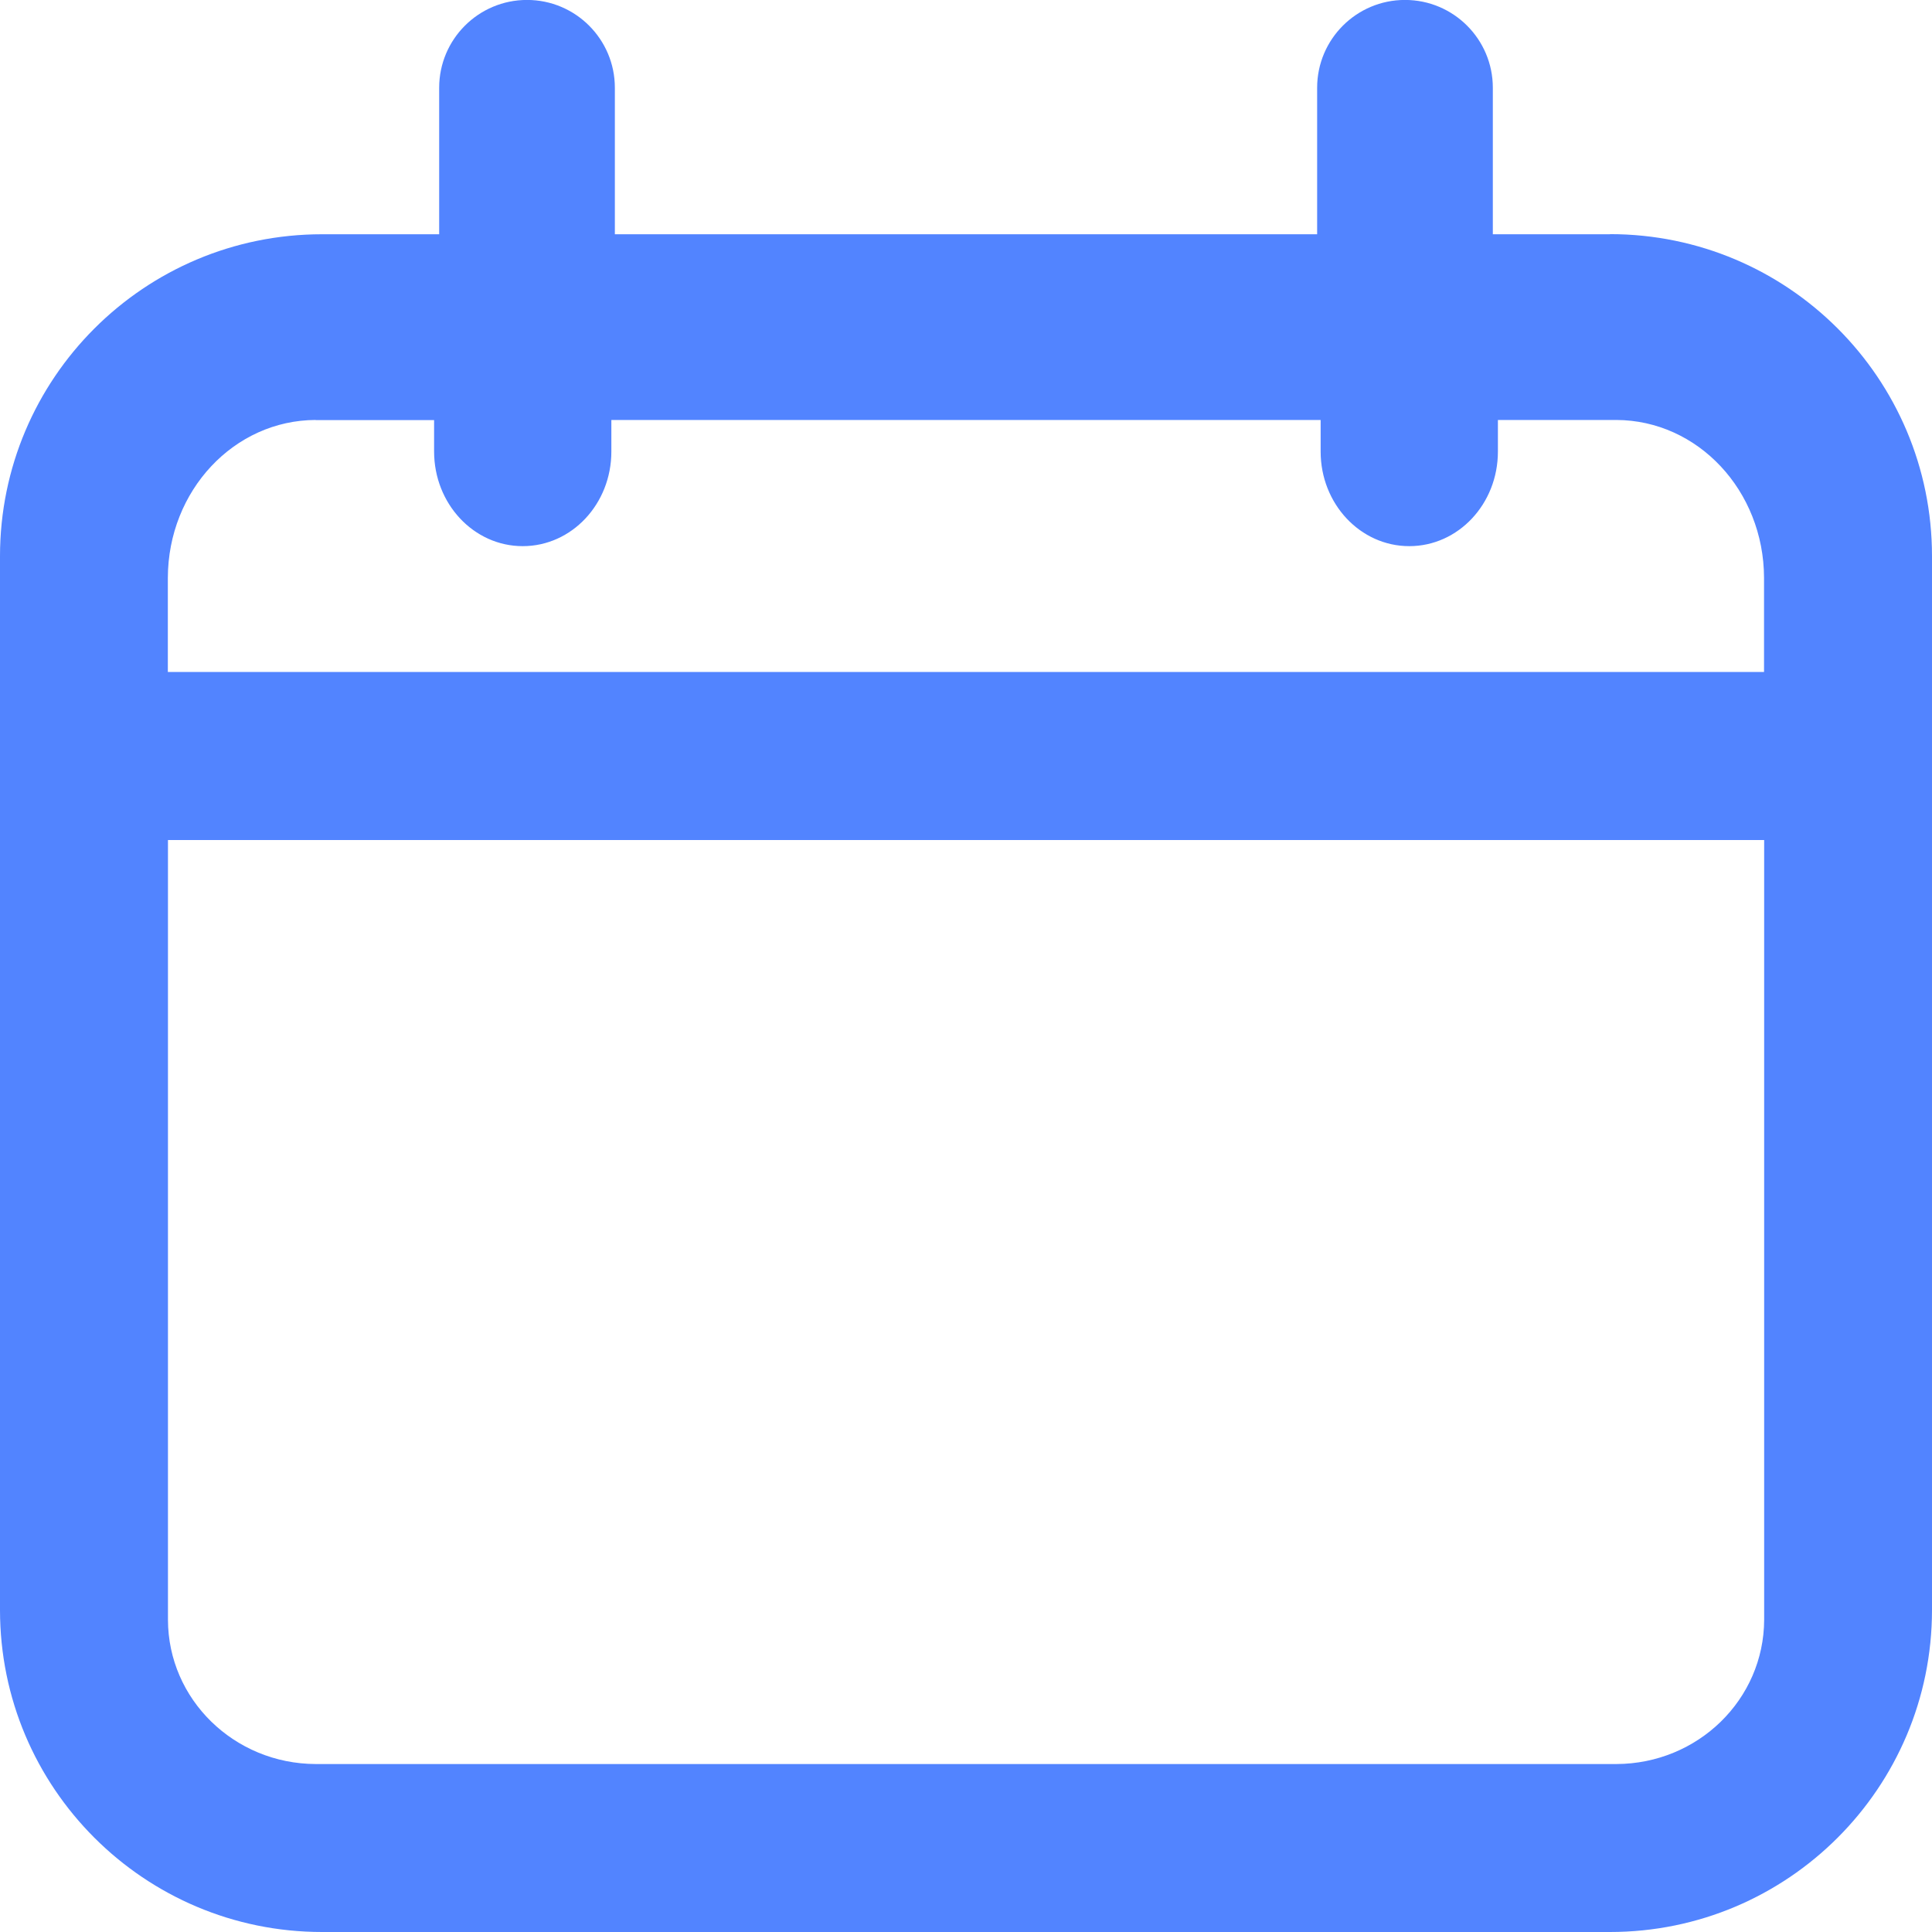
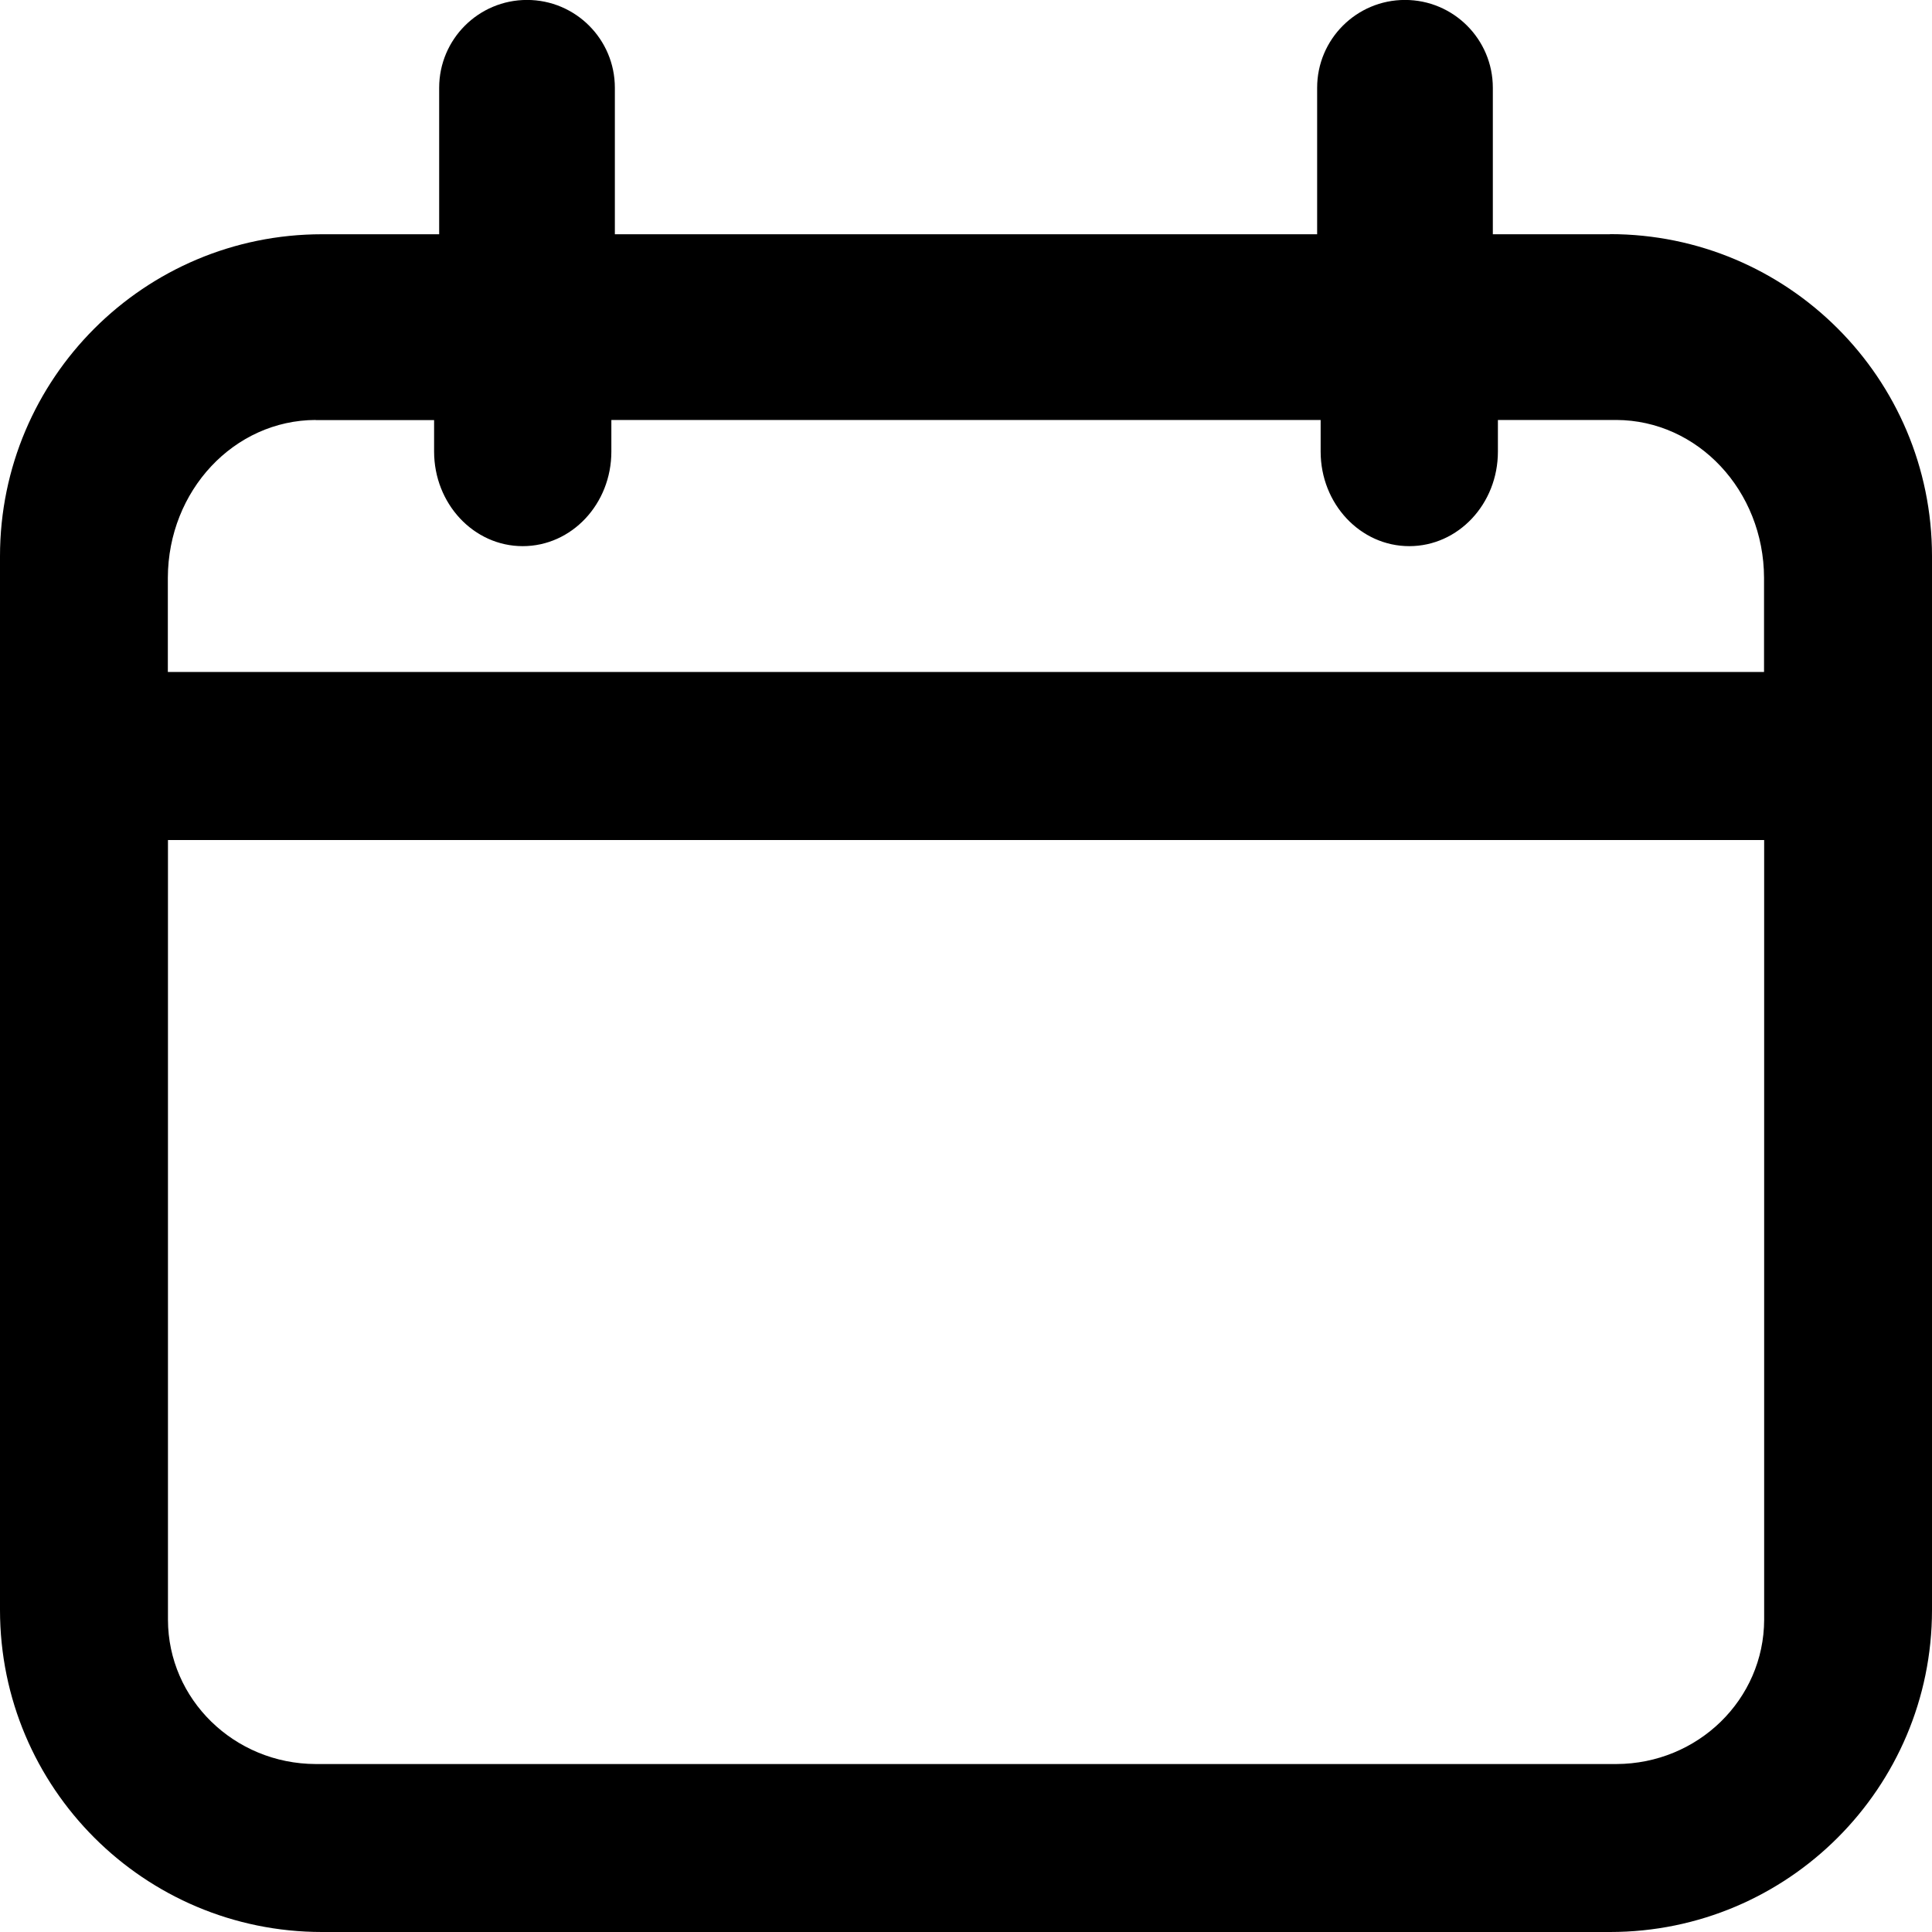
<svg xmlns="http://www.w3.org/2000/svg" width="16" height="16">
-   <path d="M13.385 14.609H2.615c-.676-.002-1.223-.536-1.224-1.195V6.957H14.61v6.457c-.002.66-.548 1.193-1.224 1.195M2.615 3.479h.98v.26c0 .433.328.784.734.784.406 0 .734-.35.734-.783v-.262h5.874v.262c0 .432.328.783.734.783.406 0 .734-.35.734-.783v-.262h.98c.676.002 1.222.585 1.224 1.307v.78H1.39v-.78c.002-.722.548-1.305 1.224-1.307M13.333 1.94h-.97V.727a.727.727 0 10-1.455 0V1.94H5.092V.727a.727.727 0 10-1.455 0V1.94h-.97A2.667 2.667 0 000 4.606v8.727A2.667 2.667 0 002.667 16h10.666A2.667 2.667 0 0016 13.334V4.606a2.667 2.667 0 00-2.667-2.667" fill="#5284FF" fill-rule="evenodd" />
+   <path d="M13.385 14.609H2.615c-.676-.002-1.223-.536-1.224-1.195V6.957H14.61v6.457c-.002.66-.548 1.193-1.224 1.195M2.615 3.479h.98v.26c0 .433.328.784.734.784.406 0 .734-.35.734-.783v-.262h5.874v.262c0 .432.328.783.734.783.406 0 .734-.35.734-.783v-.262h.98c.676.002 1.222.585 1.224 1.307v.78H1.39v-.78c.002-.722.548-1.305 1.224-1.307M13.333 1.94h-.97V.727a.727.727 0 10-1.455 0V1.94H5.092V.727a.727.727 0 10-1.455 0V1.94h-.97A2.667 2.667 0 000 4.606v8.727A2.667 2.667 0 002.667 16h10.666A2.667 2.667 0 0016 13.334V4.606a2.667 2.667 0 00-2.667-2.667" fill="#000000" fill-rule="evenodd" />
</svg>
